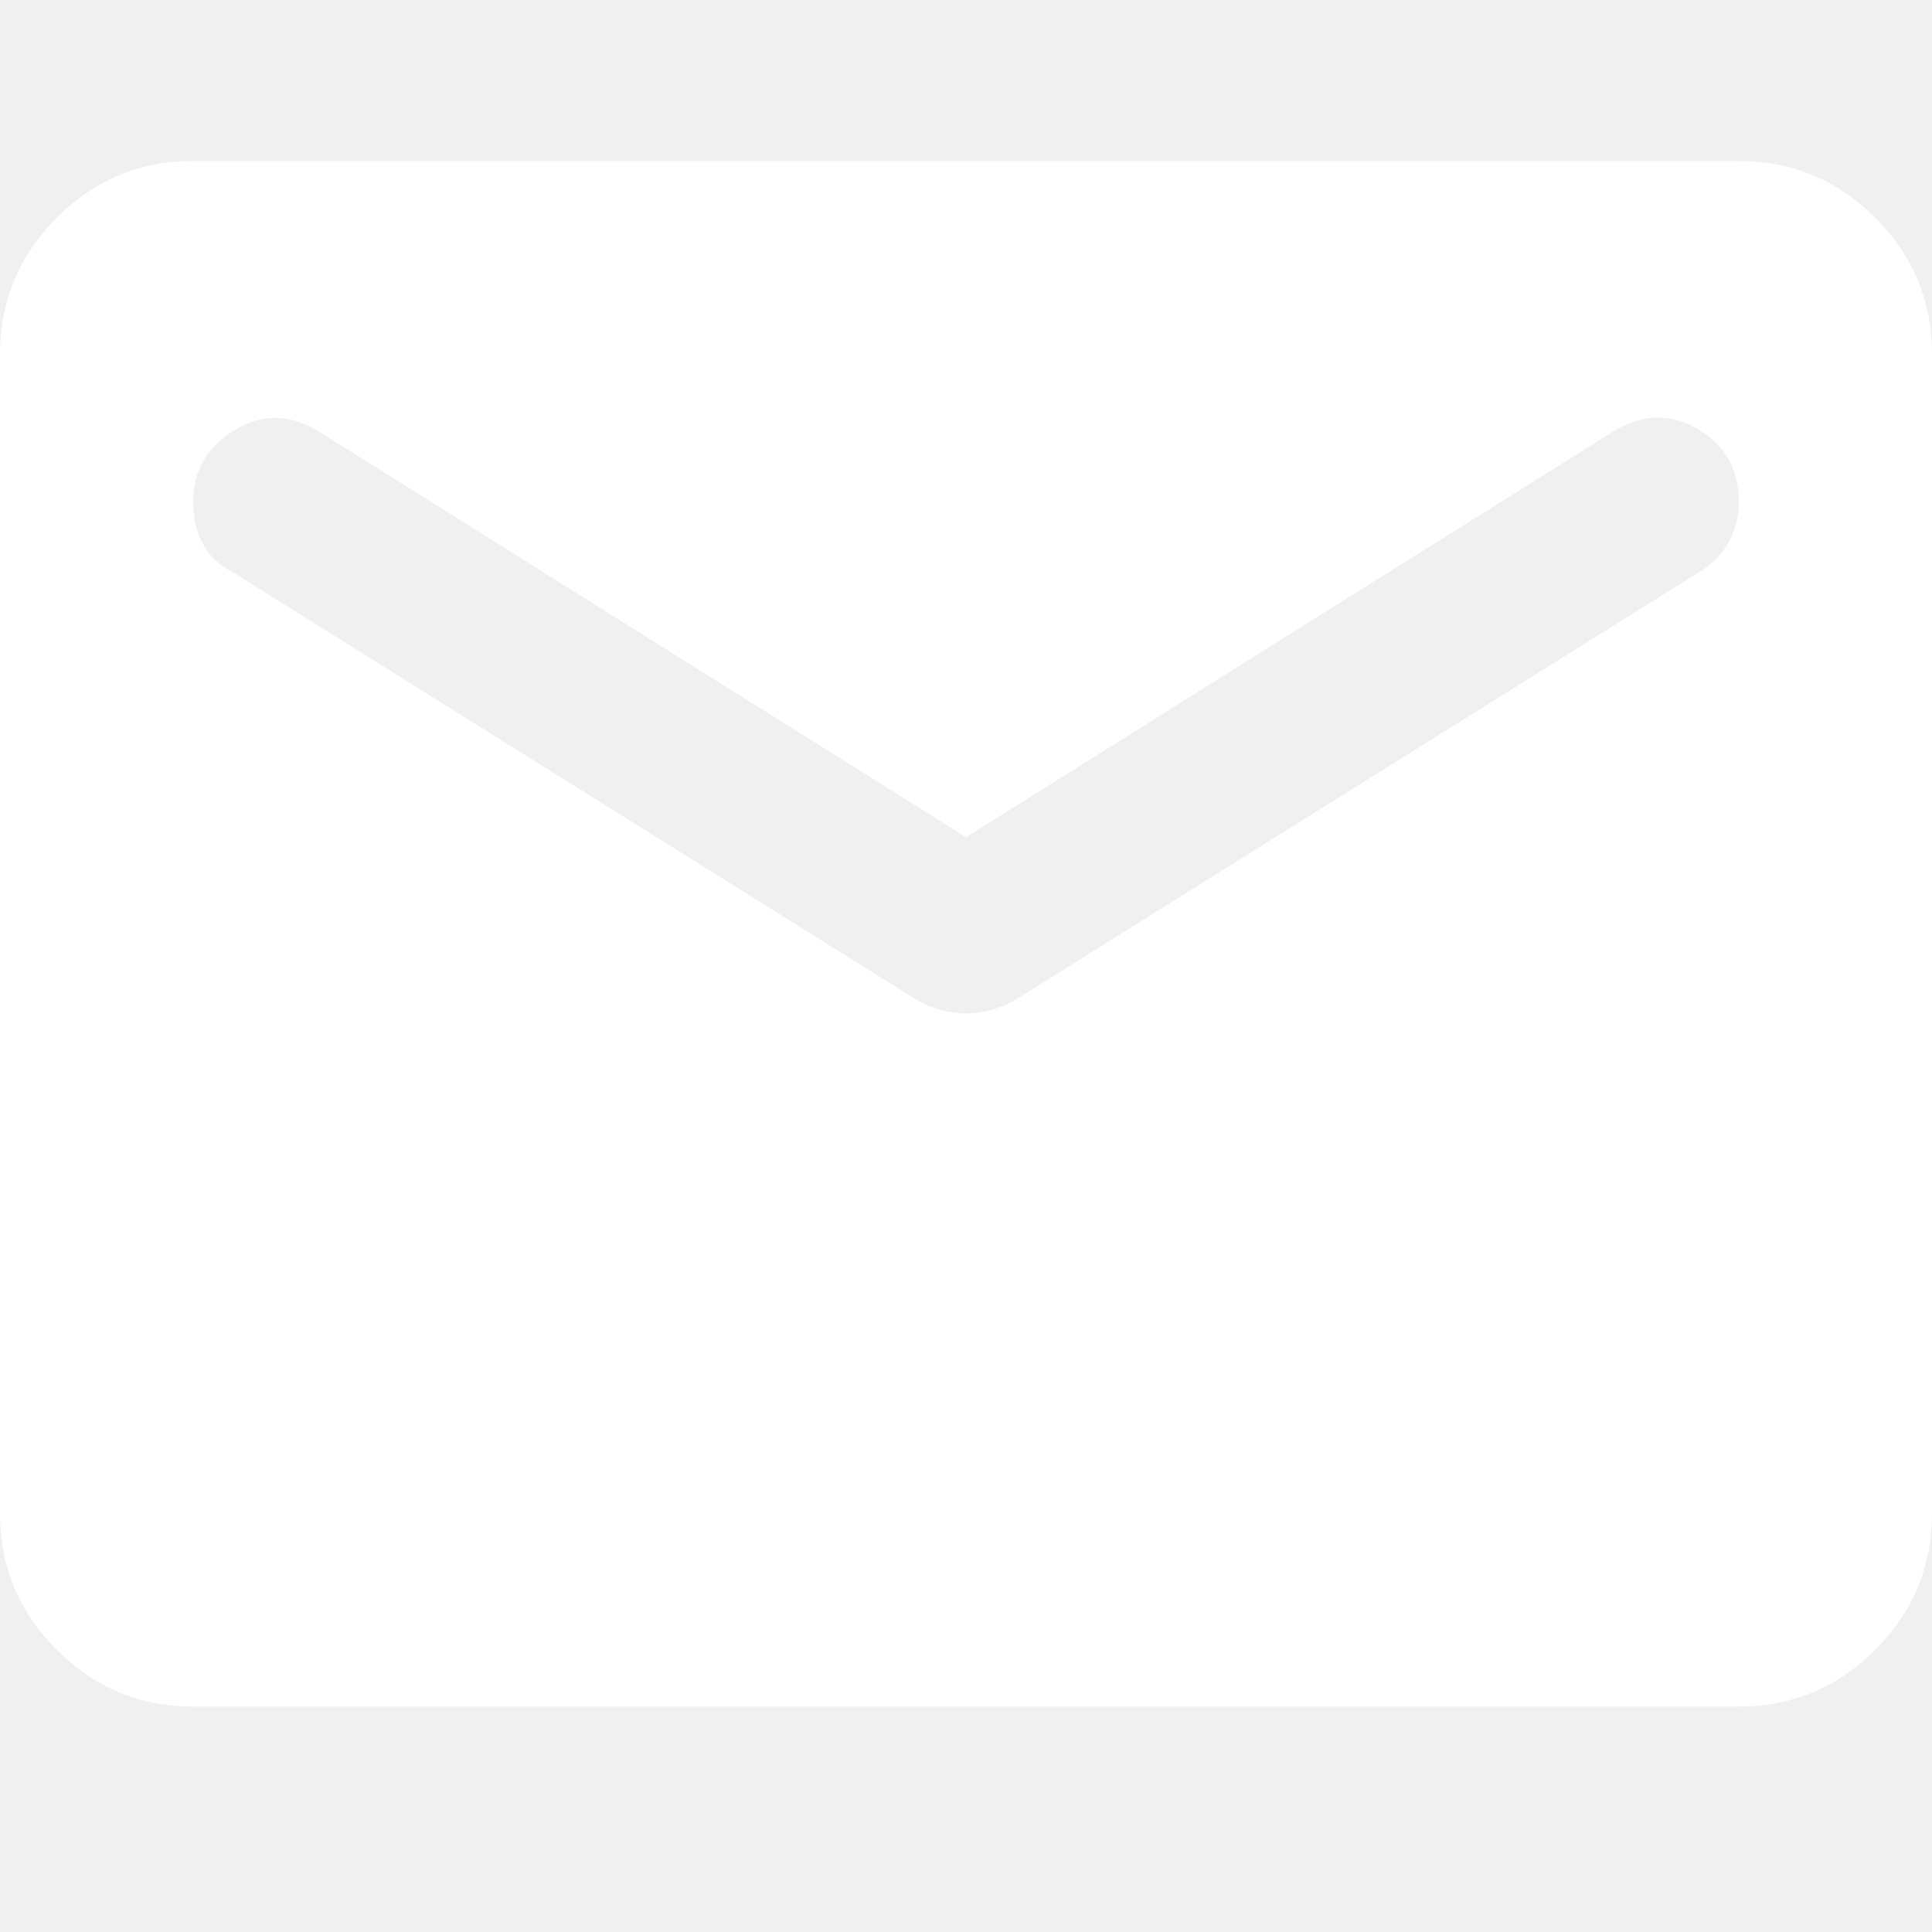
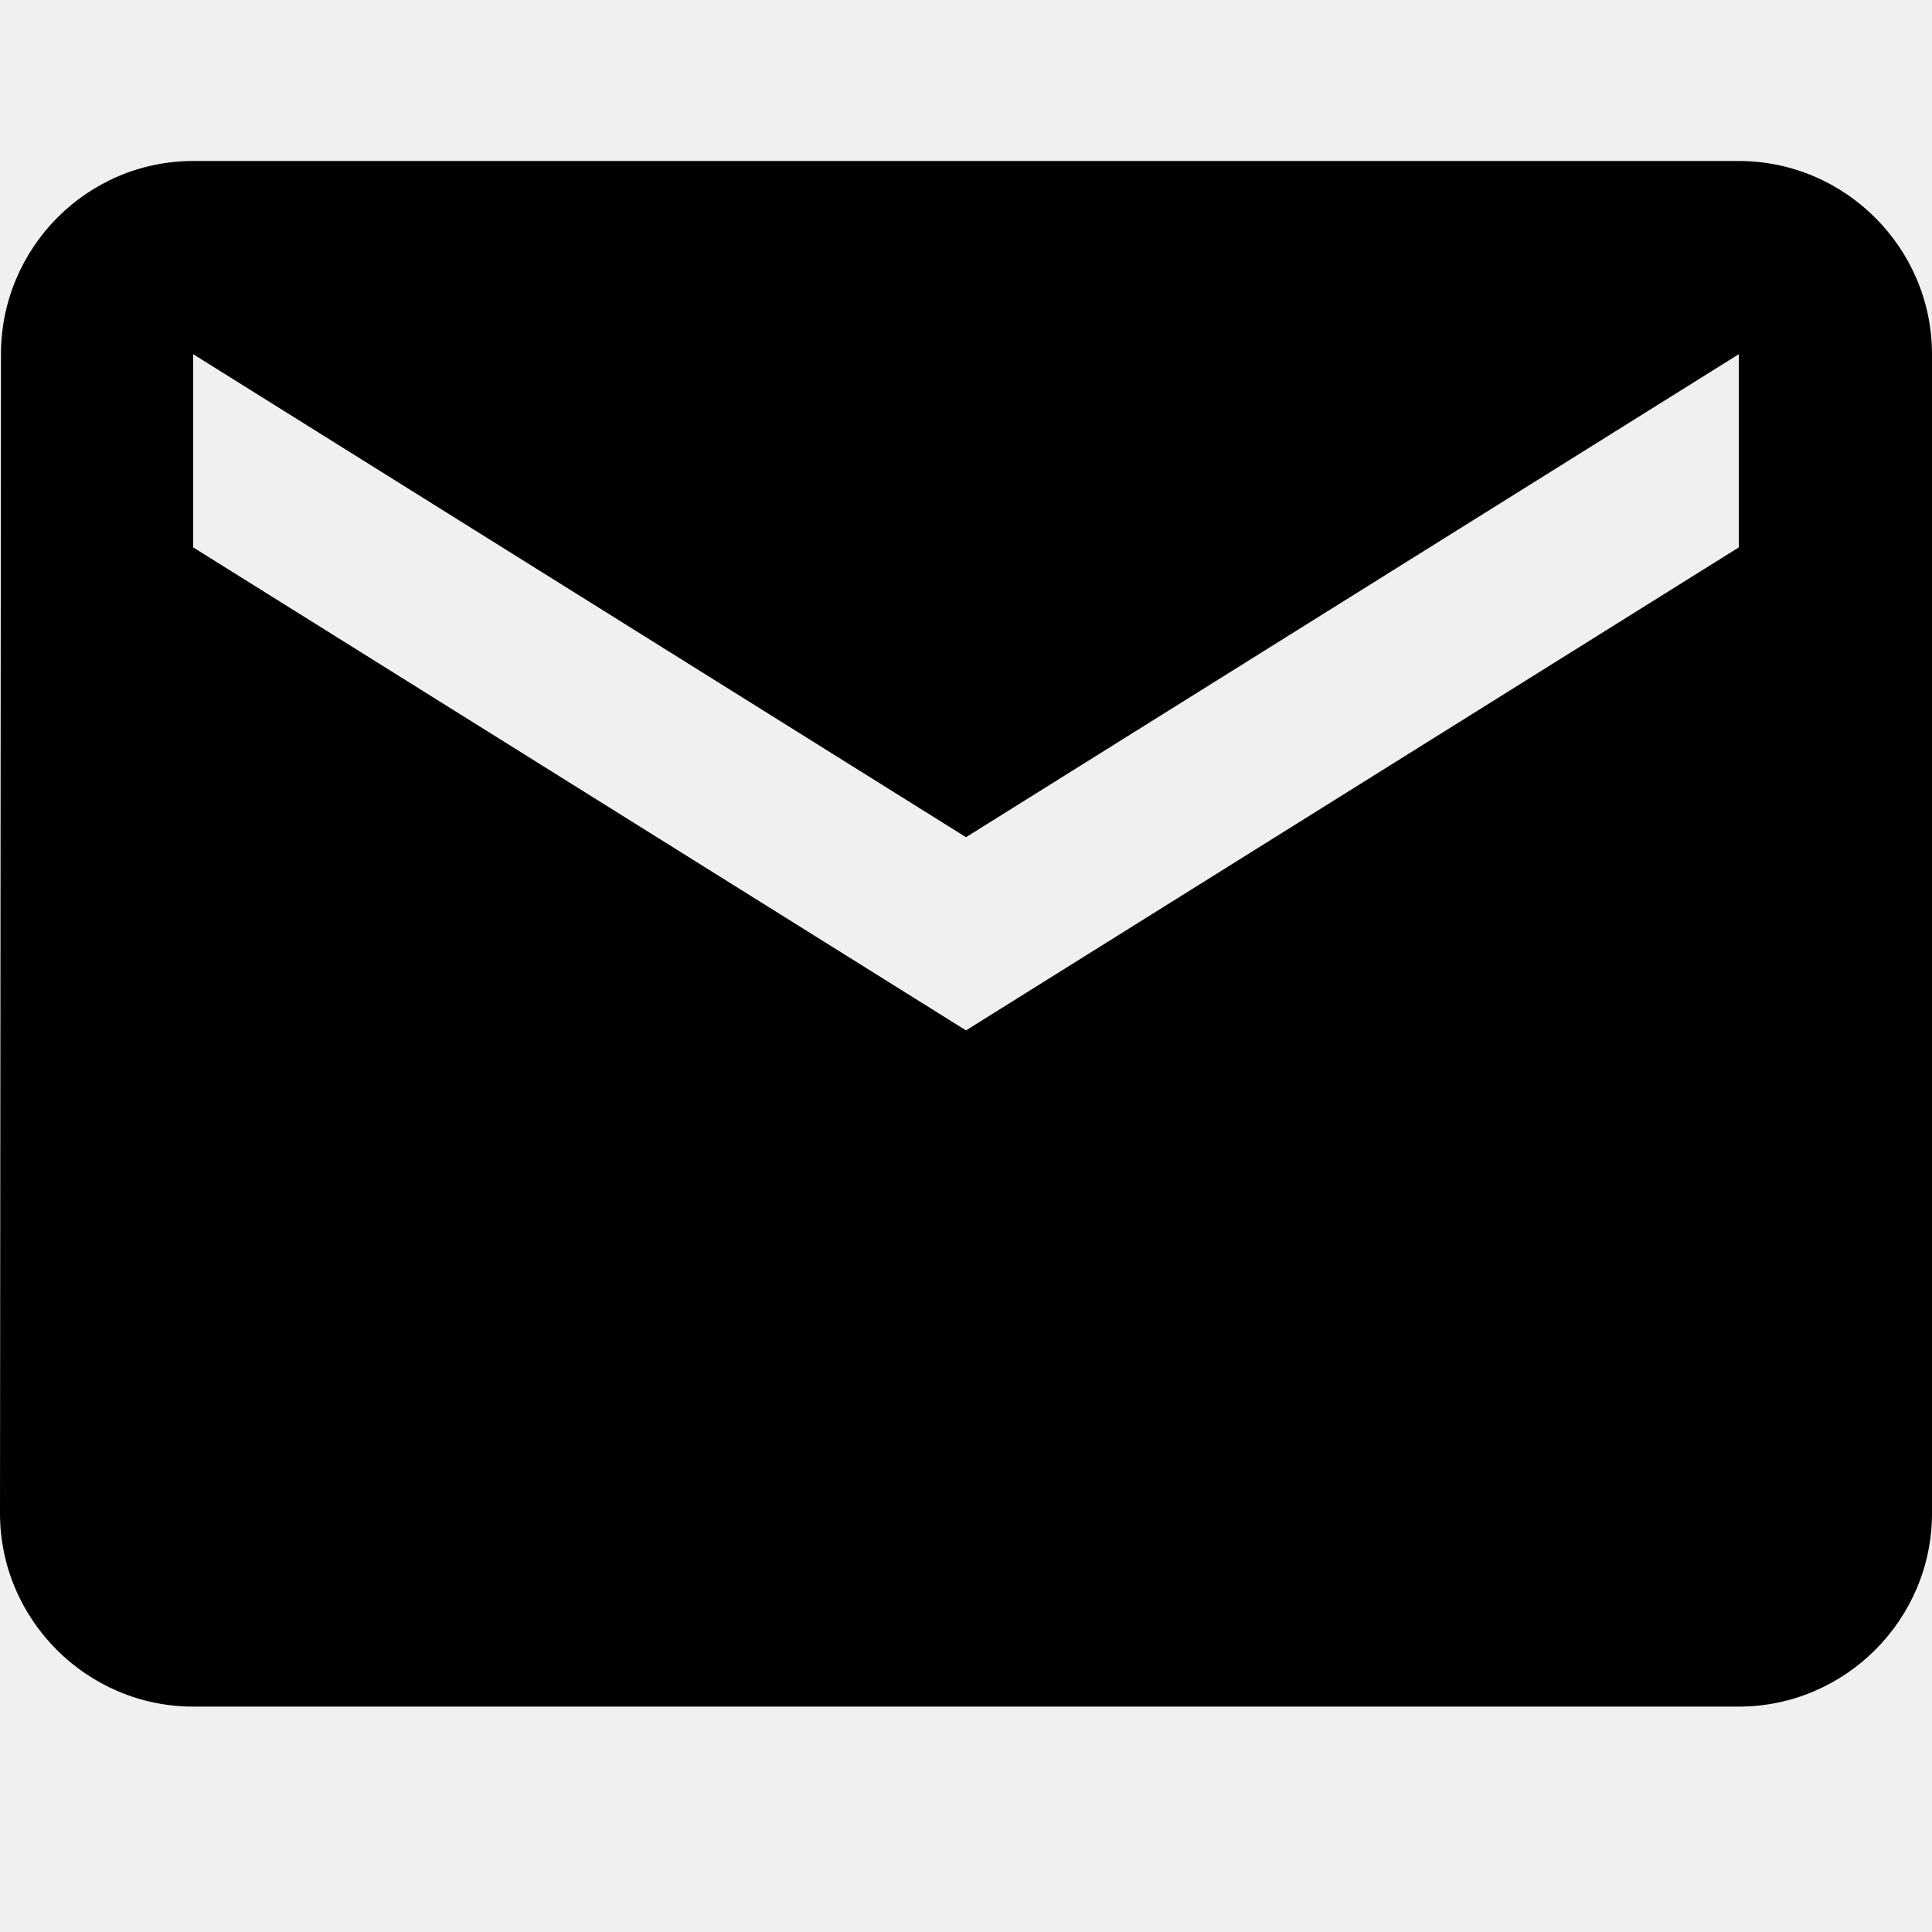
- <svg xmlns="http://www.w3.org/2000/svg" fill="none" height="24" viewBox="0 0 24 24" width="24">
-   <path d="m2.4 21.2c-.66 0-1.225-.235-1.695-.705s-.705-1.035-.705-1.695v-14.4c0-.66.235-1.225.705-1.695s1.035-.705 1.695-.705h19.2c.66 0 1.225.235 1.695.705s.705 1.035.705 1.695v14.4c0 .66-.235 1.225-.705 1.695s-1.035.705-1.695.705zm9.6-8.61c.1 0 .205-.015.315-.045s.215-.075.315-.135l8.49-5.31c.16-.1.28-.225.36-.375s.12-.315.12-.495c0-.4-.17-.7-.51-.9s-.69-.19-1.05.03l-8.04 5.04-8.04-5.04c-.36-.22-.71-.225-1.05-.015s-.51.505-.51.885c0 .2.04.375.12.525s.2.265.36.345l8.49 5.31c.1.06.205.105.315.135s.215.045.315.045z" fill="#fff" />
+ <svg xmlns="http://www.w3.org/2000/svg" height="24" viewBox="0 0 24 24" width="24">
+   <path d="m21.6 2h-19.2c-1.32 0-2.388 1.08-2.388 2.4l-.012 14.4c0 1.32 1.08 2.4 2.4 2.4h19.2c1.32 0 2.4-1.08 2.4-2.4v-14.4c0-1.32-1.08-2.4-2.4-2.4zm0 4.8-9.6 6-9.6-6v-2.4l9.6 6 9.6-6z" />
</svg>
